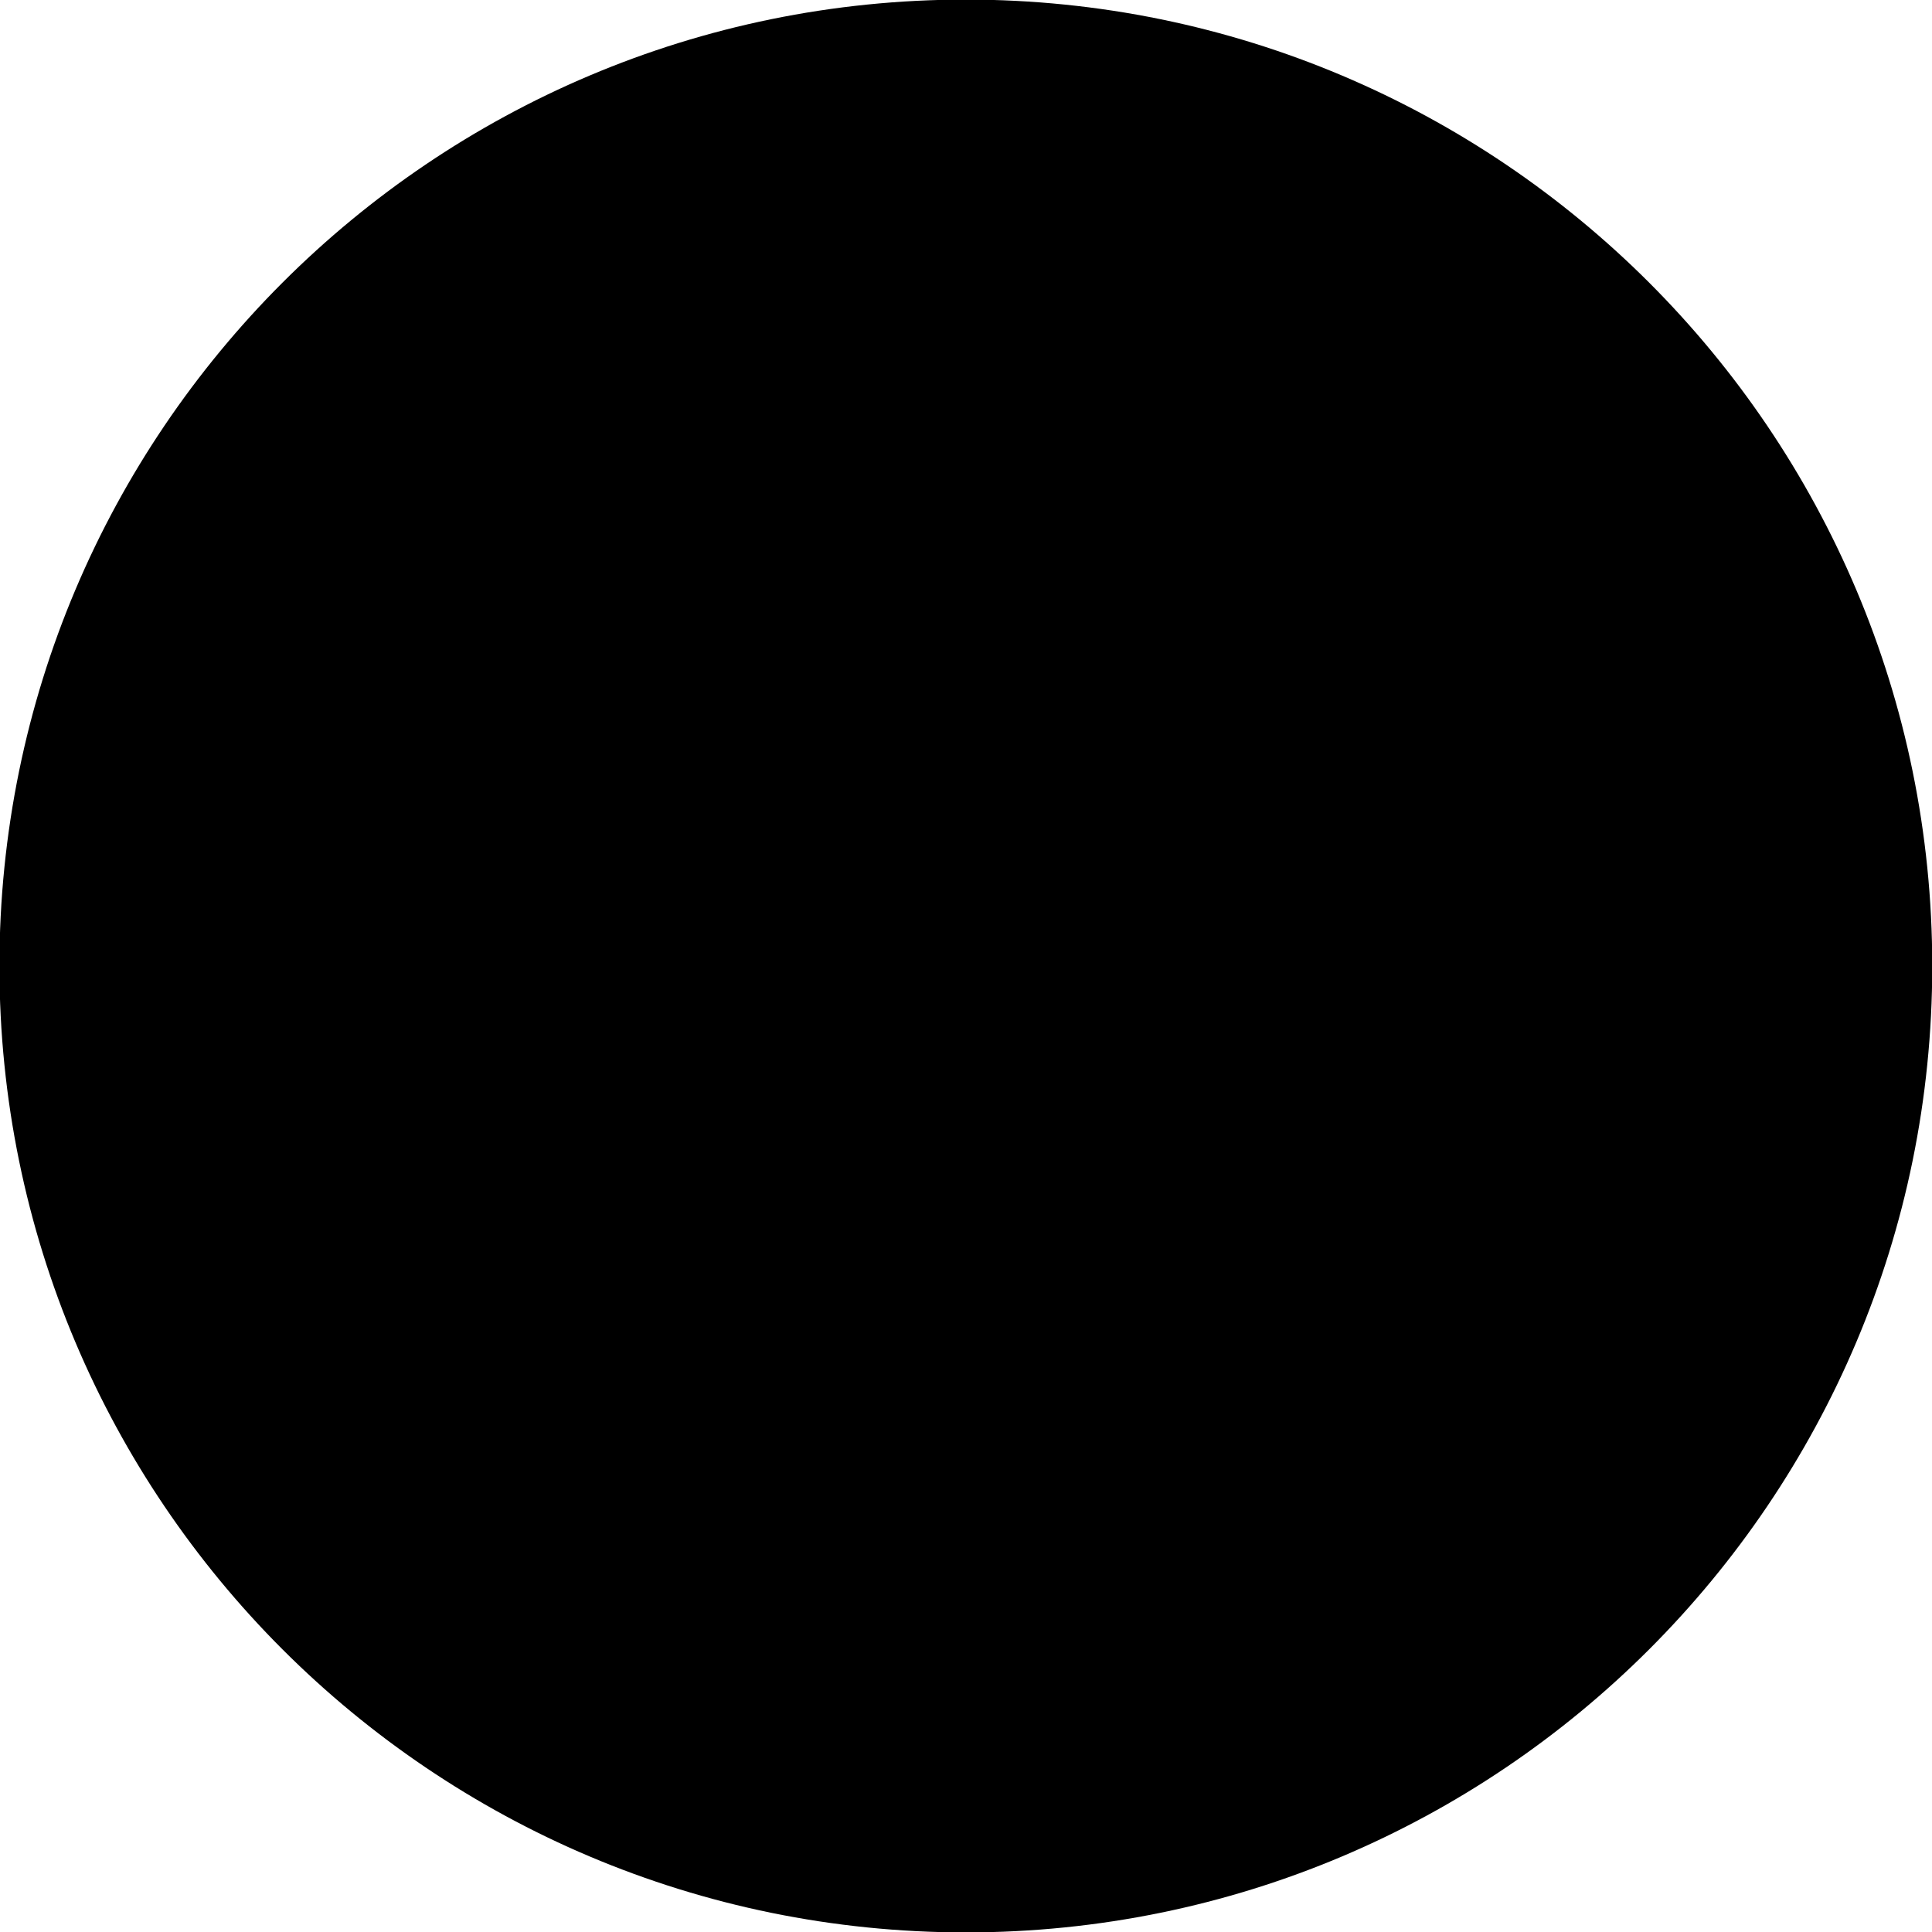
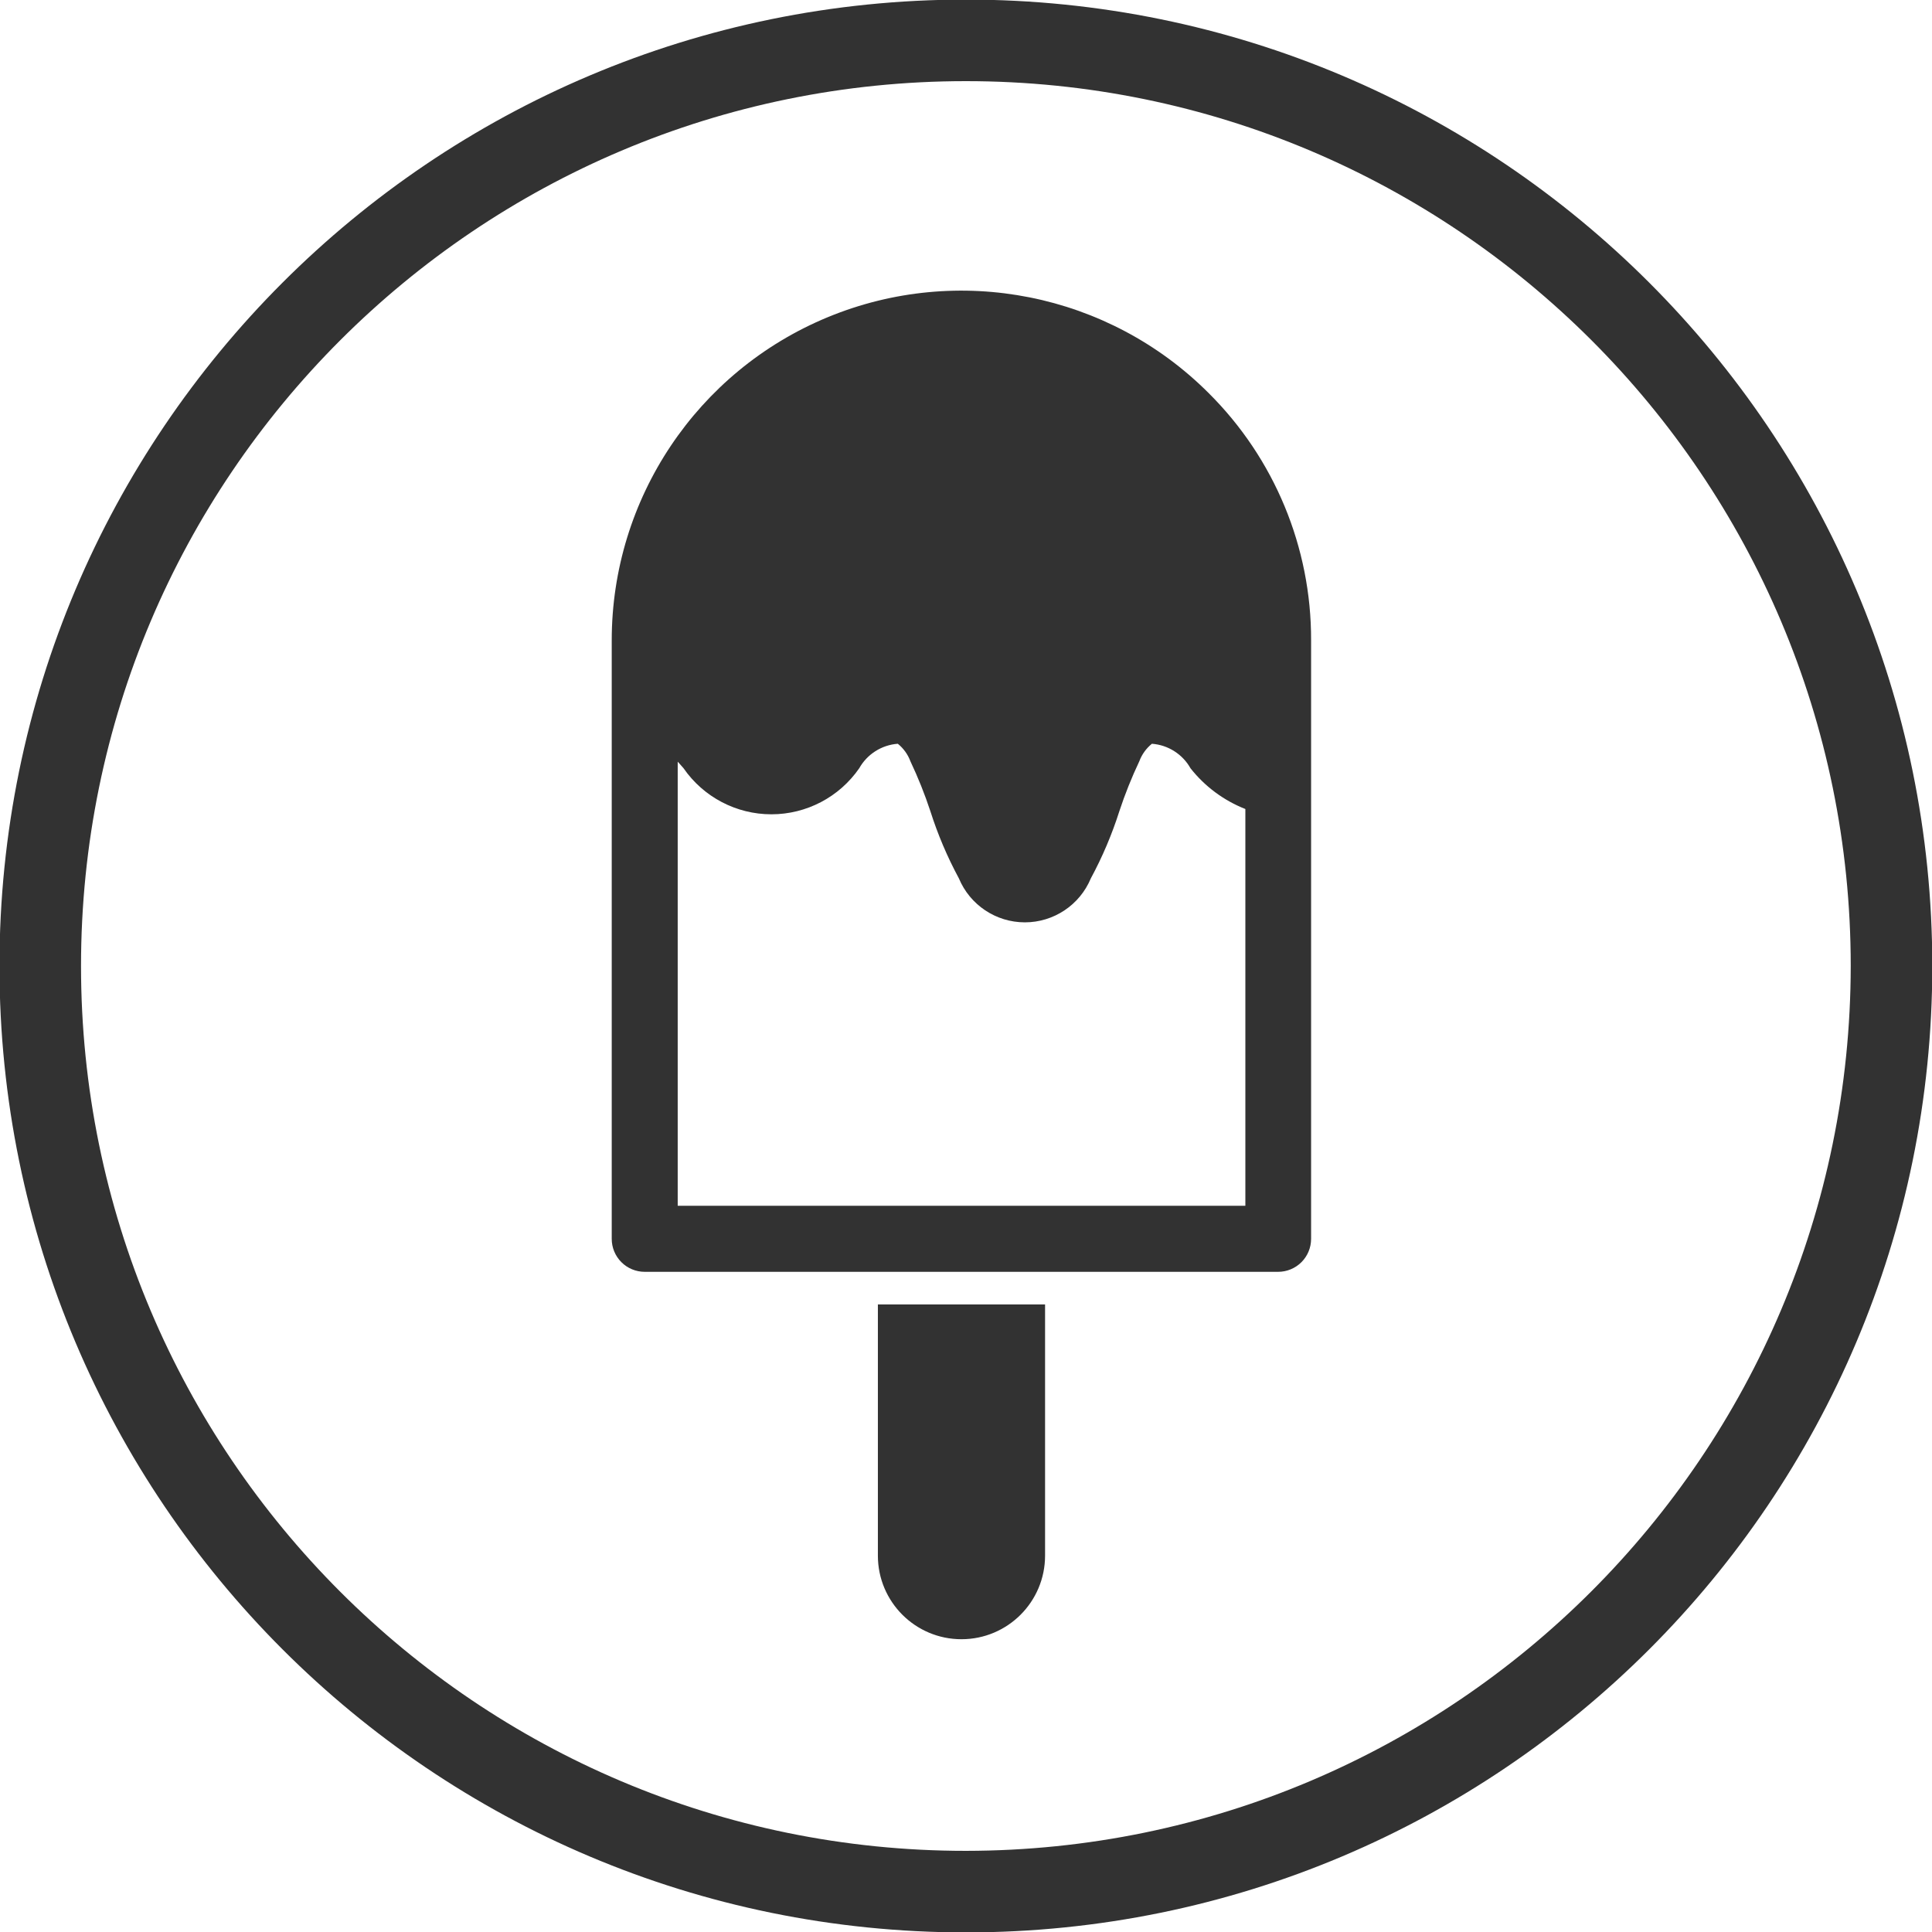
- <svg xmlns="http://www.w3.org/2000/svg" viewBox="0 0 47.375 47.38">
-   <path d="M29.64 9.64a8.575 8.575 0 0 0-14.638 6.06v14.68a.808.808 0 0 0 .81.81h15.532a.808.808 0 0 0 .81-.81V15.7a8.512 8.512 0 0 0-2.513-6.06zm.895 19.93H16.62V18.68c.045.05.092.1.143.16a2.62 2.62 0 0 0 4.31 0 1.185 1.185 0 0 1 .945-.6 1 1 0 0 1 .31.43 10.764 10.764 0 0 1 .487 1.22 9.6 9.6 0 0 0 .7 1.65 1.753 1.753 0 0 0 3.237 0 9.614 9.614 0 0 0 .7-1.65 10.67 10.67 0 0 1 .488-1.22 1 1 0 0 1 .31-.43 1.186 1.186 0 0 1 .945.6 3.205 3.205 0 0 0 1.346 1v9.73zm-9.006 8.58a2.05 2.05 0 1 0 4.1 0v-6.16h-4.1v6.16zM23.686-.01a23.7 23.7 0 1 1-23.7 23.7 23.7 23.7 0 0 1 23.7-23.7zm0 45.4a21.7 21.7 0 1 1 21.7-21.7 21.722 21.722 0 0 1-21.7 21.7z" />
+ <svg xmlns="http://www.w3.org/2000/svg" width="47.375" height="47.38" viewBox="0 0 47.375 47.38">
+   <defs>
+     <style>
+       .cls-1 {
+         fill: #323232;
+         fill-rule: evenodd;
+       }
+     </style>
+   </defs>
+   <path id="Мороженко" class="cls-1" d="M70.454,1335.45a8.575,8.575,0,0,0-14.639,6.06v14.68a0.808,0.808,0,0,0,.809.81H72.157a0.808,0.808,0,0,0,.809-0.81v-14.68A8.512,8.512,0,0,0,70.454,1335.45Zm0.894,19.93H57.433v-10.89c0.045,0.05.092,0.1,0.143,0.16a2.619,2.619,0,0,0,4.309,0,1.185,1.185,0,0,1,.946-0.6,1,1,0,0,1,.309.43,10.764,10.764,0,0,1,.488,1.22,9.6,9.6,0,0,0,.7,1.65,1.753,1.753,0,0,0,3.237,0,9.614,9.614,0,0,0,.7-1.65,10.67,10.67,0,0,1,.488-1.22,1,1,0,0,1,.309-0.43,1.186,1.186,0,0,1,.946.6,3.205,3.205,0,0,0,1.346,1v9.73Zm-9.006,8.58a2.049,2.049,0,1,0,4.1,0v-6.16h-4.1v6.16ZM64.5,1325.8a23.7,23.7,0,1,1-23.7,23.7A23.7,23.7,0,0,1,64.5,1325.8Zm0,45.4a21.7,21.7,0,1,1,21.7-21.7A21.722,21.722,0,0,1,64.5,1371.2Z" transform="translate(-40.813 -1325.81)" />
</svg>
